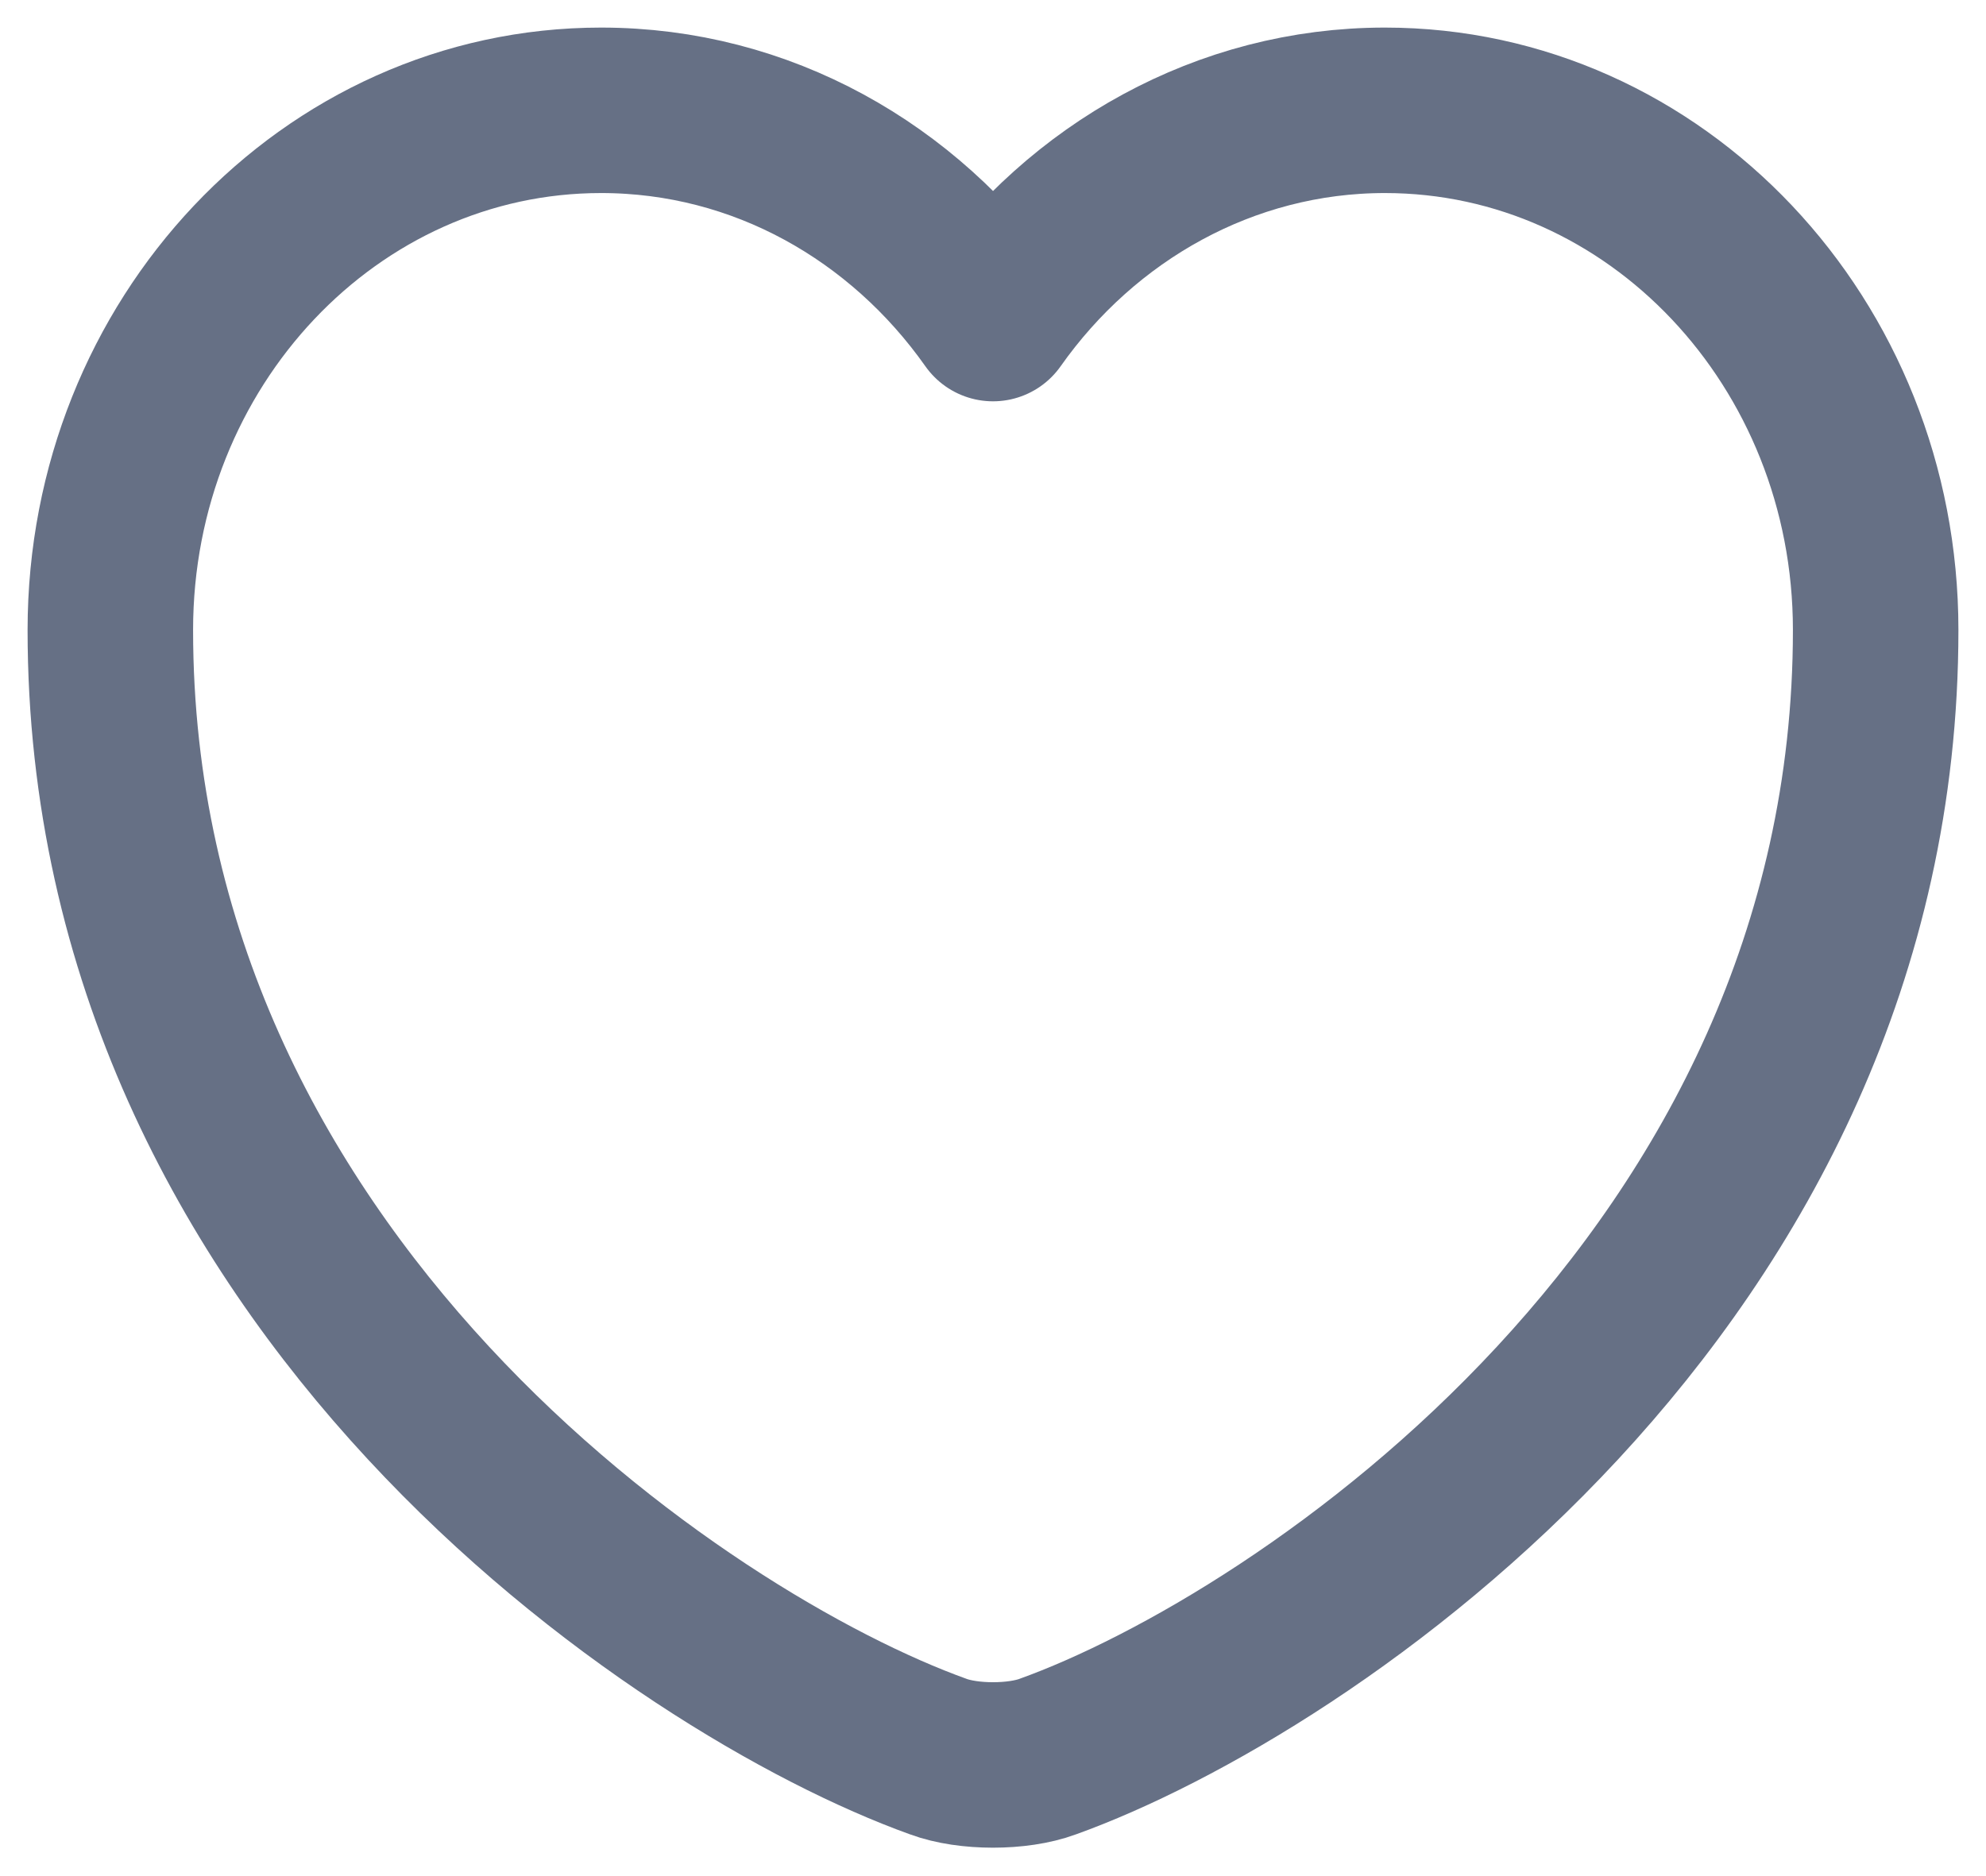
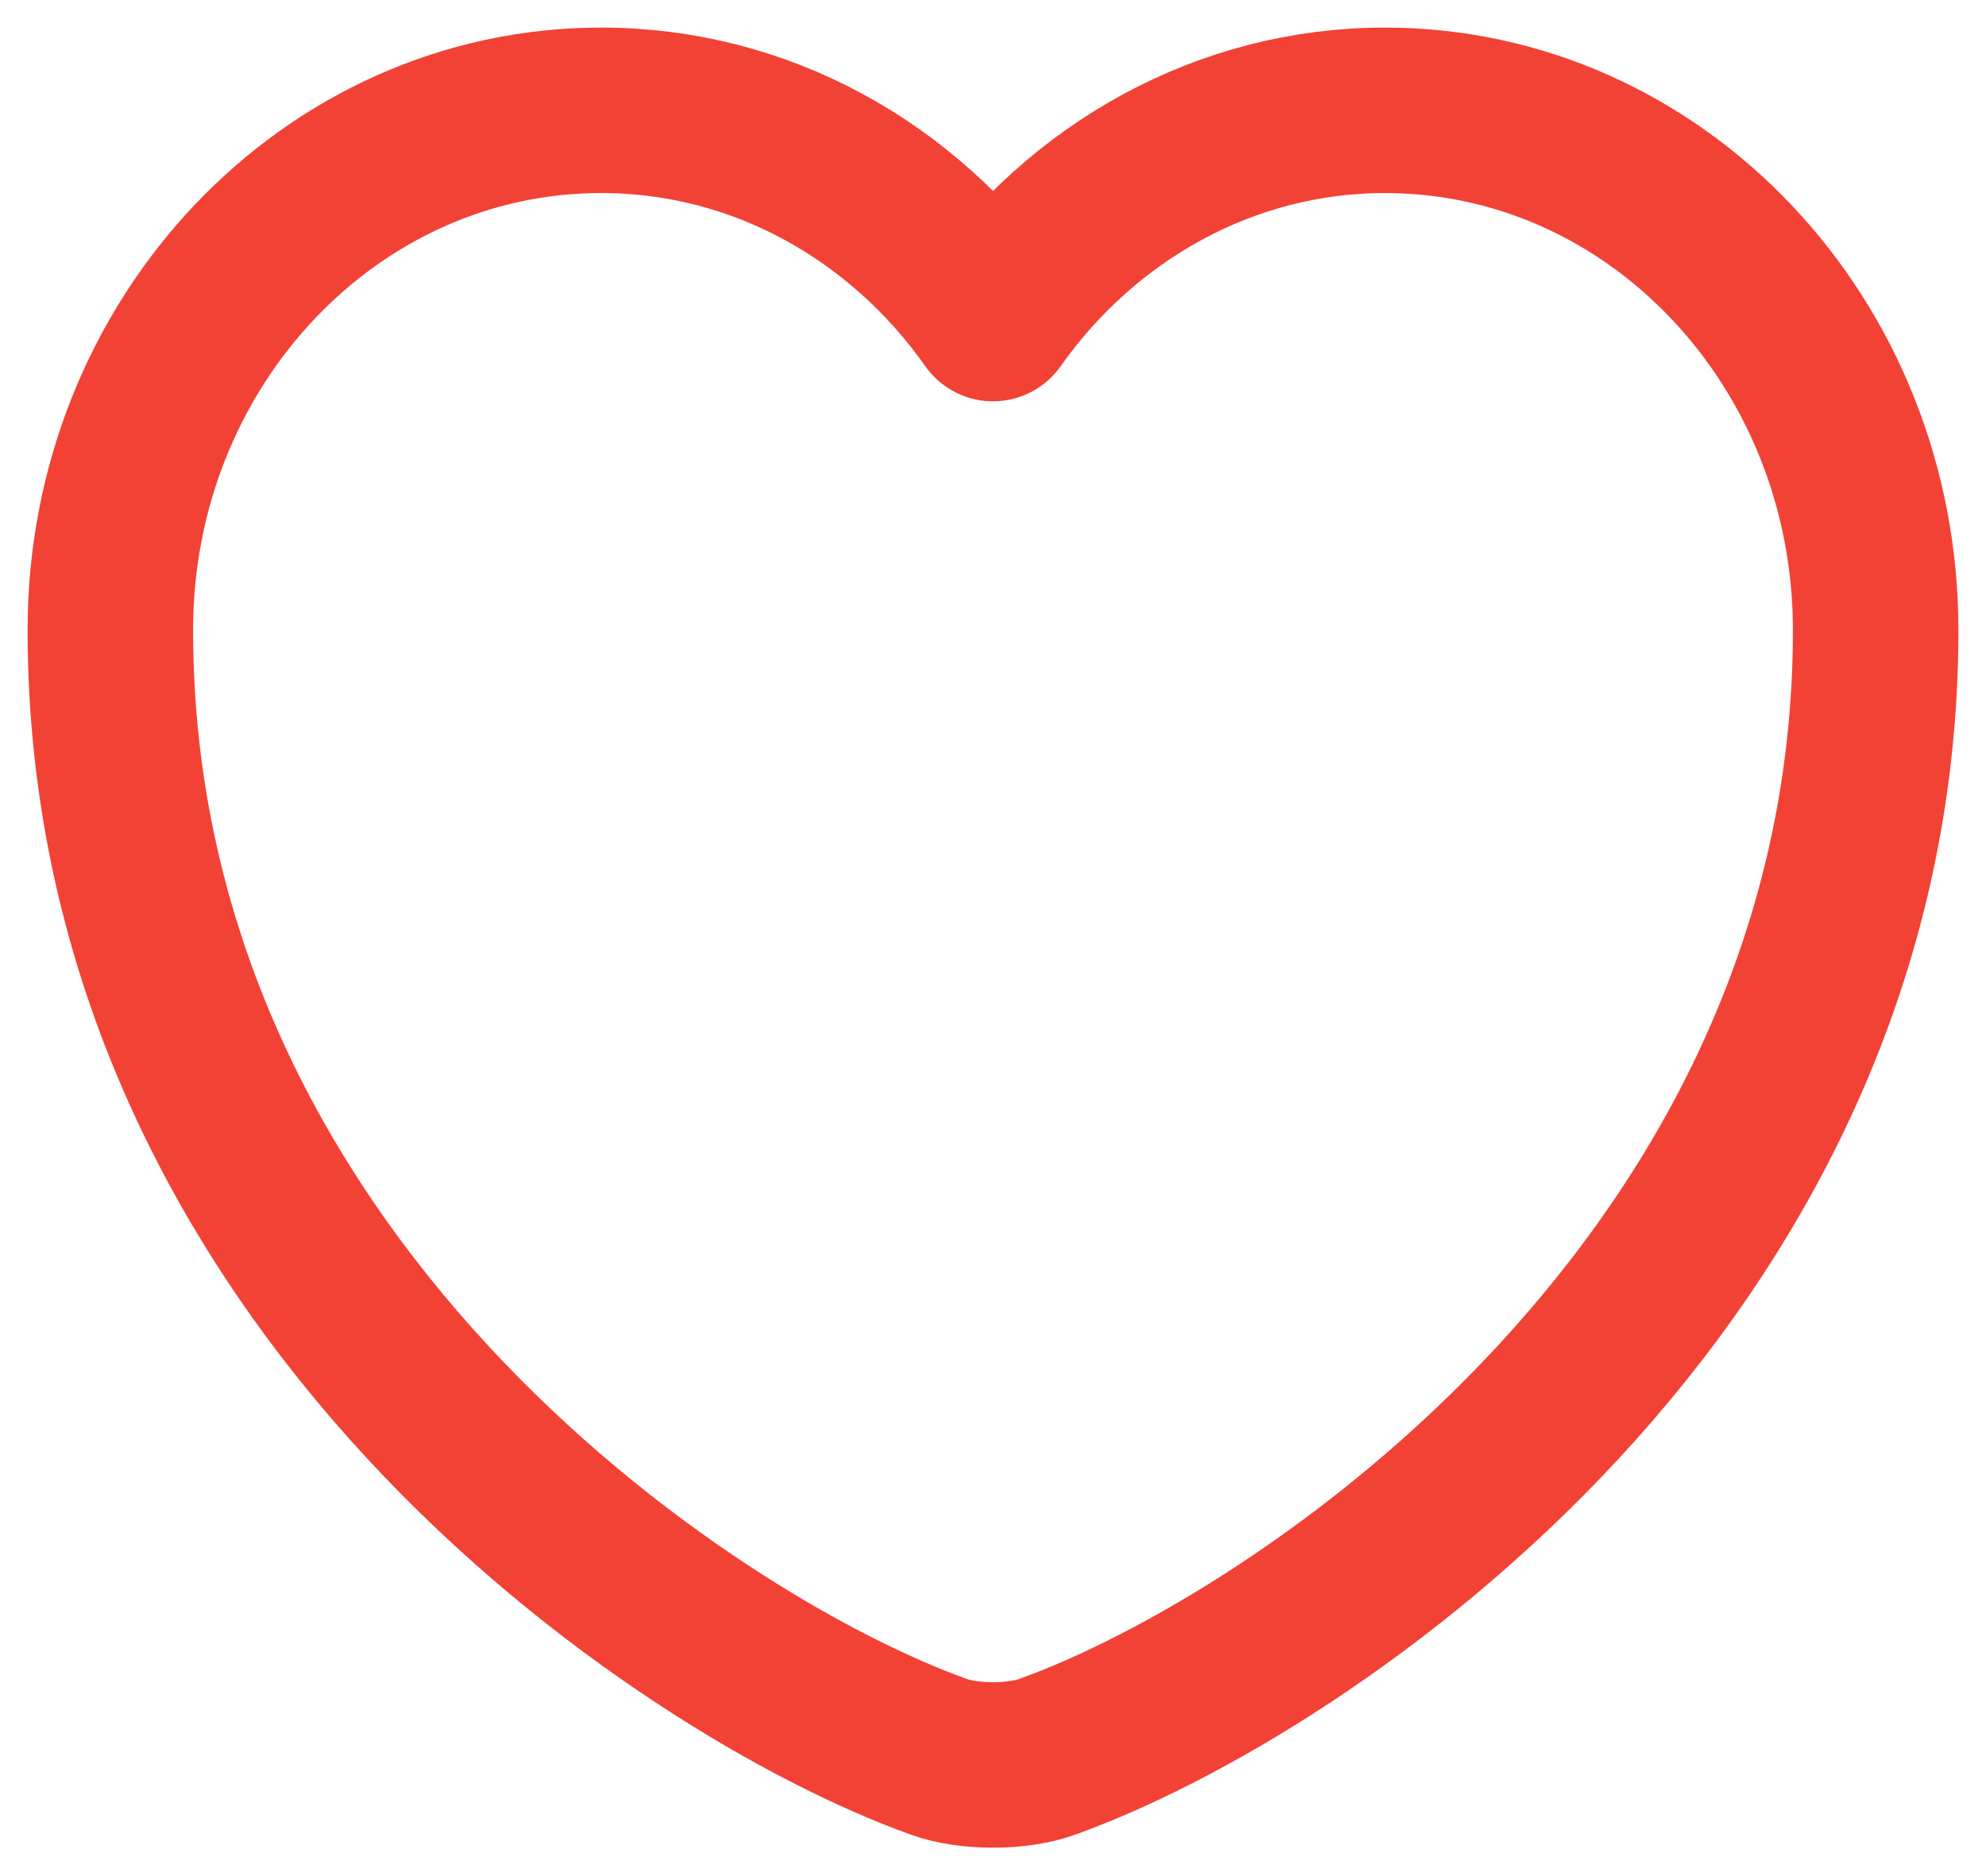
<svg xmlns="http://www.w3.org/2000/svg" width="18" height="17" viewBox="0 0 18 17" fill="none">
-   <path d="M8.504 15.924C6.184 15.09 1 11.61 1 5.711C1 3.107 2.992 1 5.448 1C6.904 1 8.192 1.742 9 2.888C9.808 1.742 11.104 1 12.552 1C15.008 1 17 3.107 17 5.711C17 11.61 11.816 15.09 9.496 15.924C9.224 16.025 8.776 16.025 8.504 15.924Z" stroke="#667085" stroke-width="1.5" stroke-linecap="round" stroke-linejoin="round" />
+   <path d="M8.504 15.924C6.184 15.09 1 11.61 1 5.711C1 3.107 2.992 1 5.448 1C6.904 1 8.192 1.742 9 2.888C9.808 1.742 11.104 1 12.552 1C15.008 1 17 3.107 17 5.711C17 11.61 11.816 15.09 9.496 15.924C9.224 16.025 8.776 16.025 8.504 15.924Z" stroke="#F24236" stroke-width="1.5" stroke-linecap="round" stroke-linejoin="round" />
</svg>
